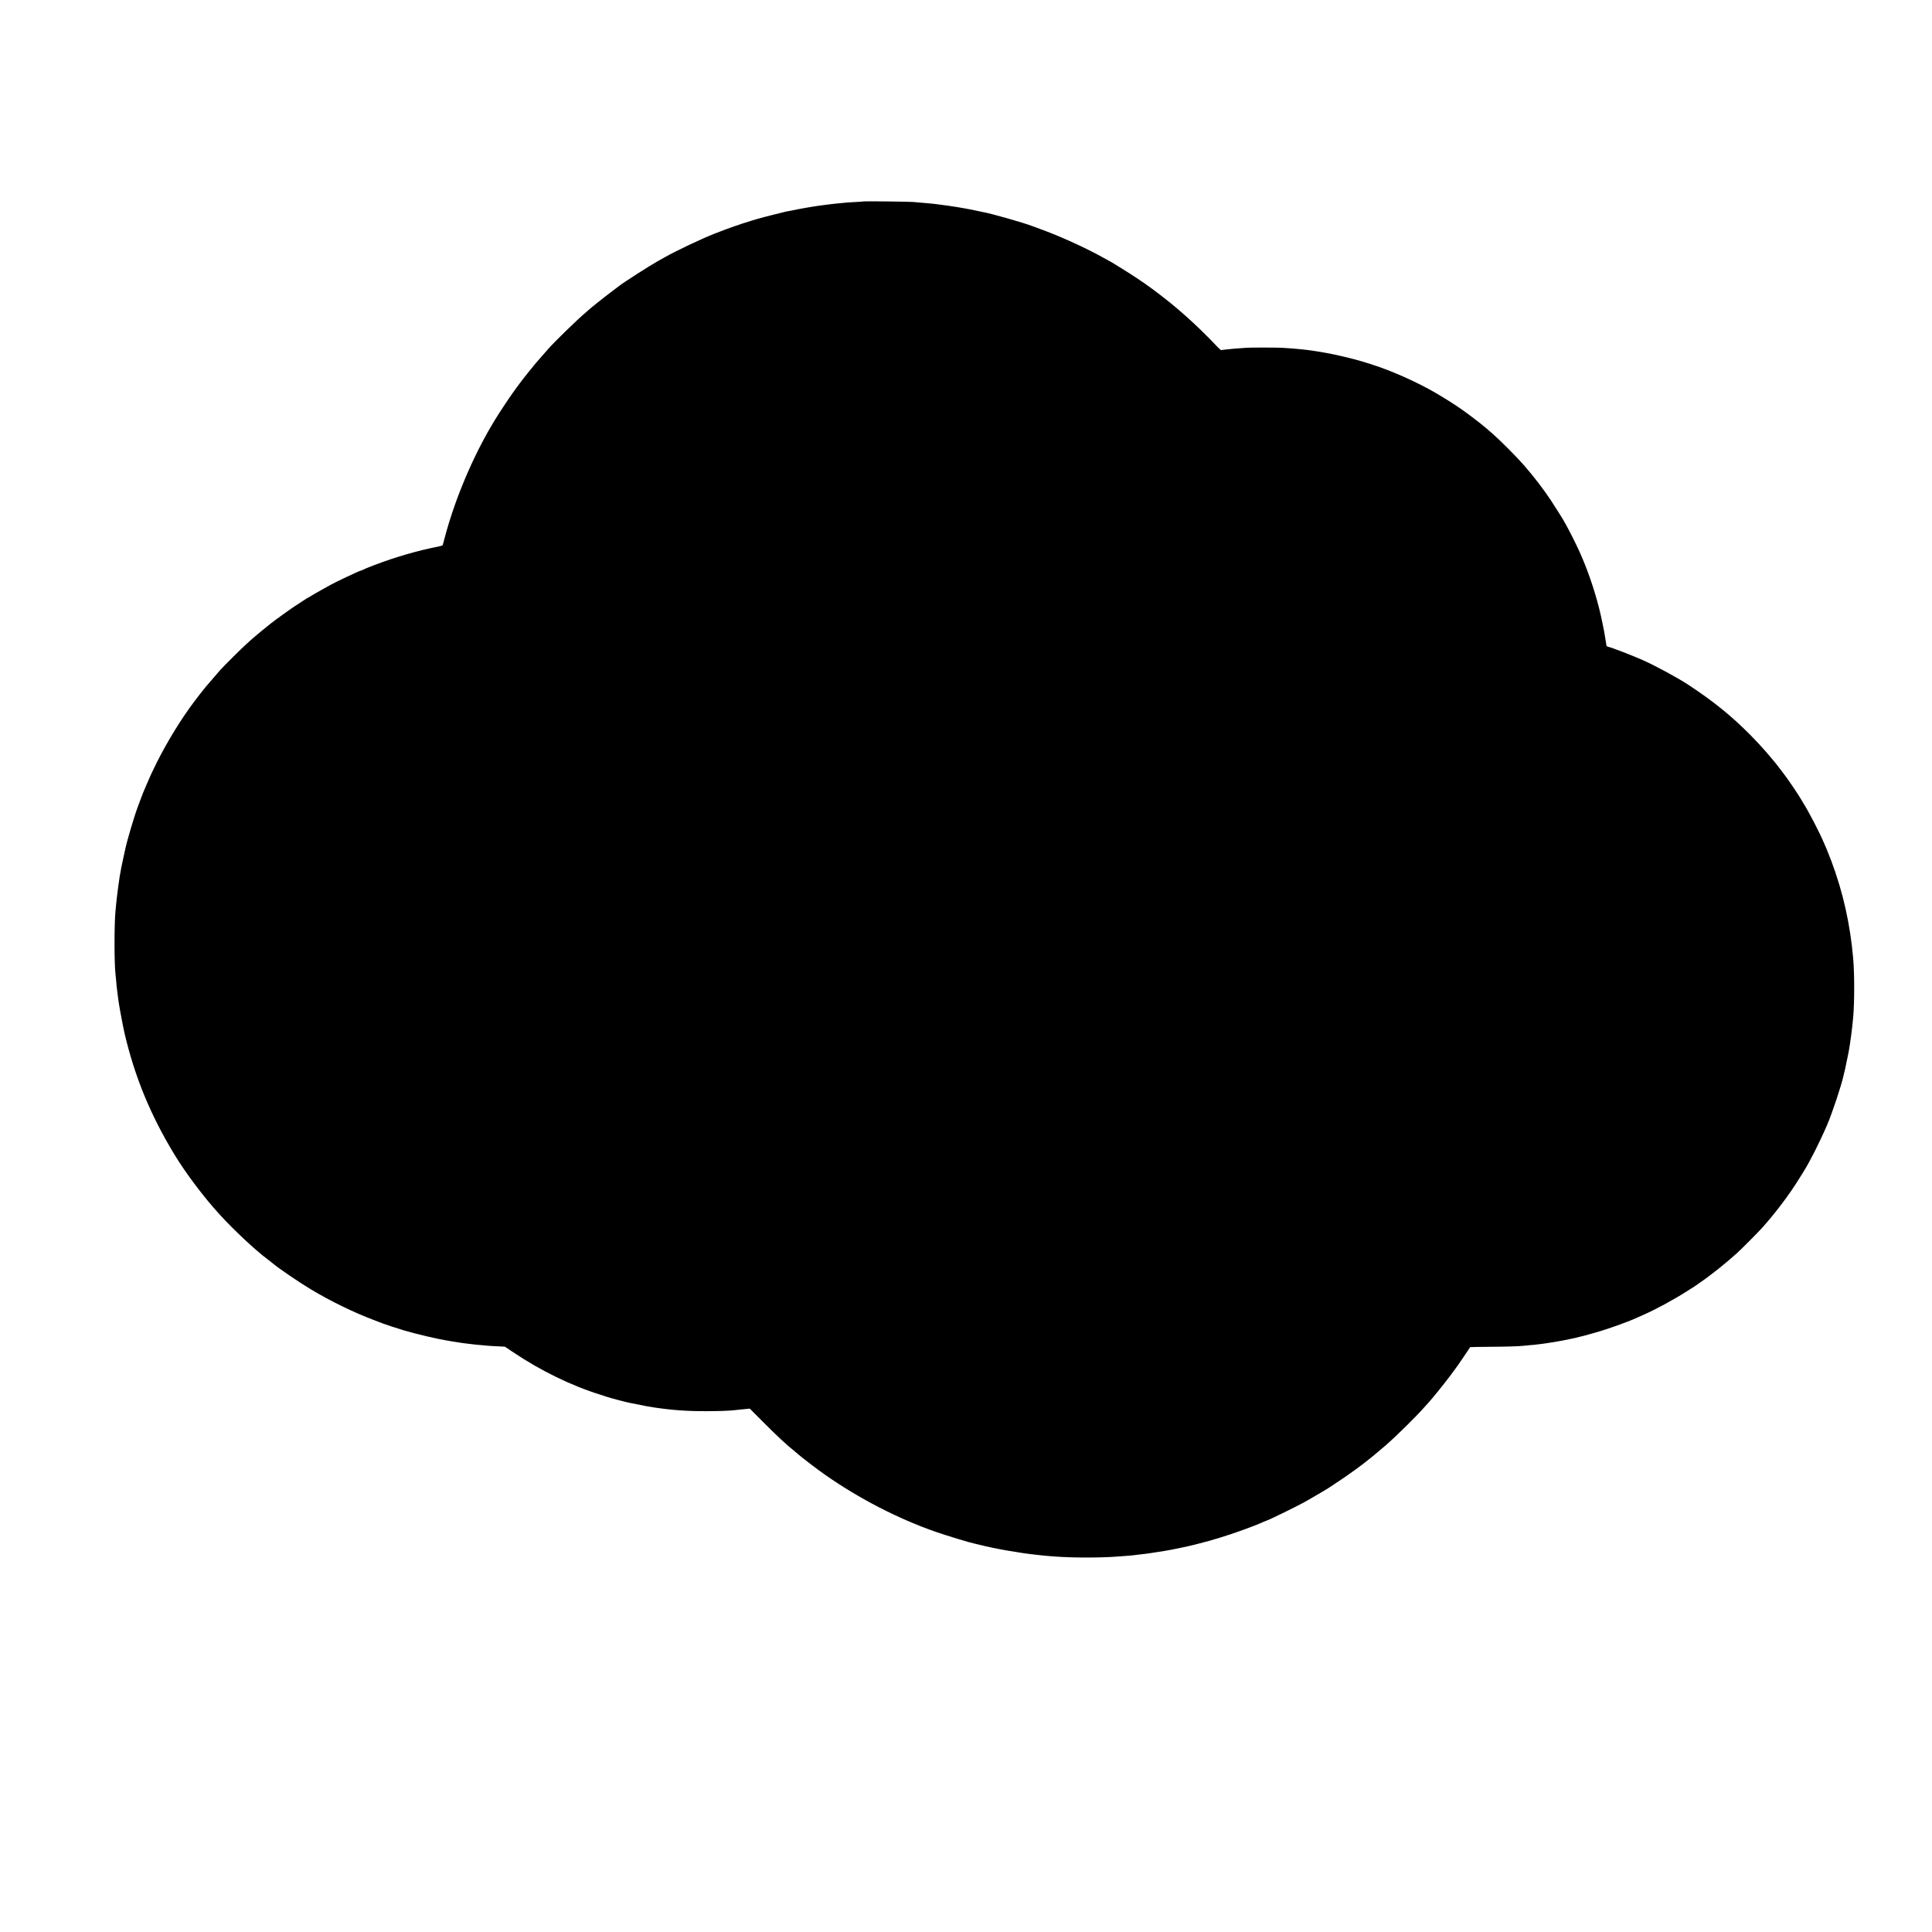
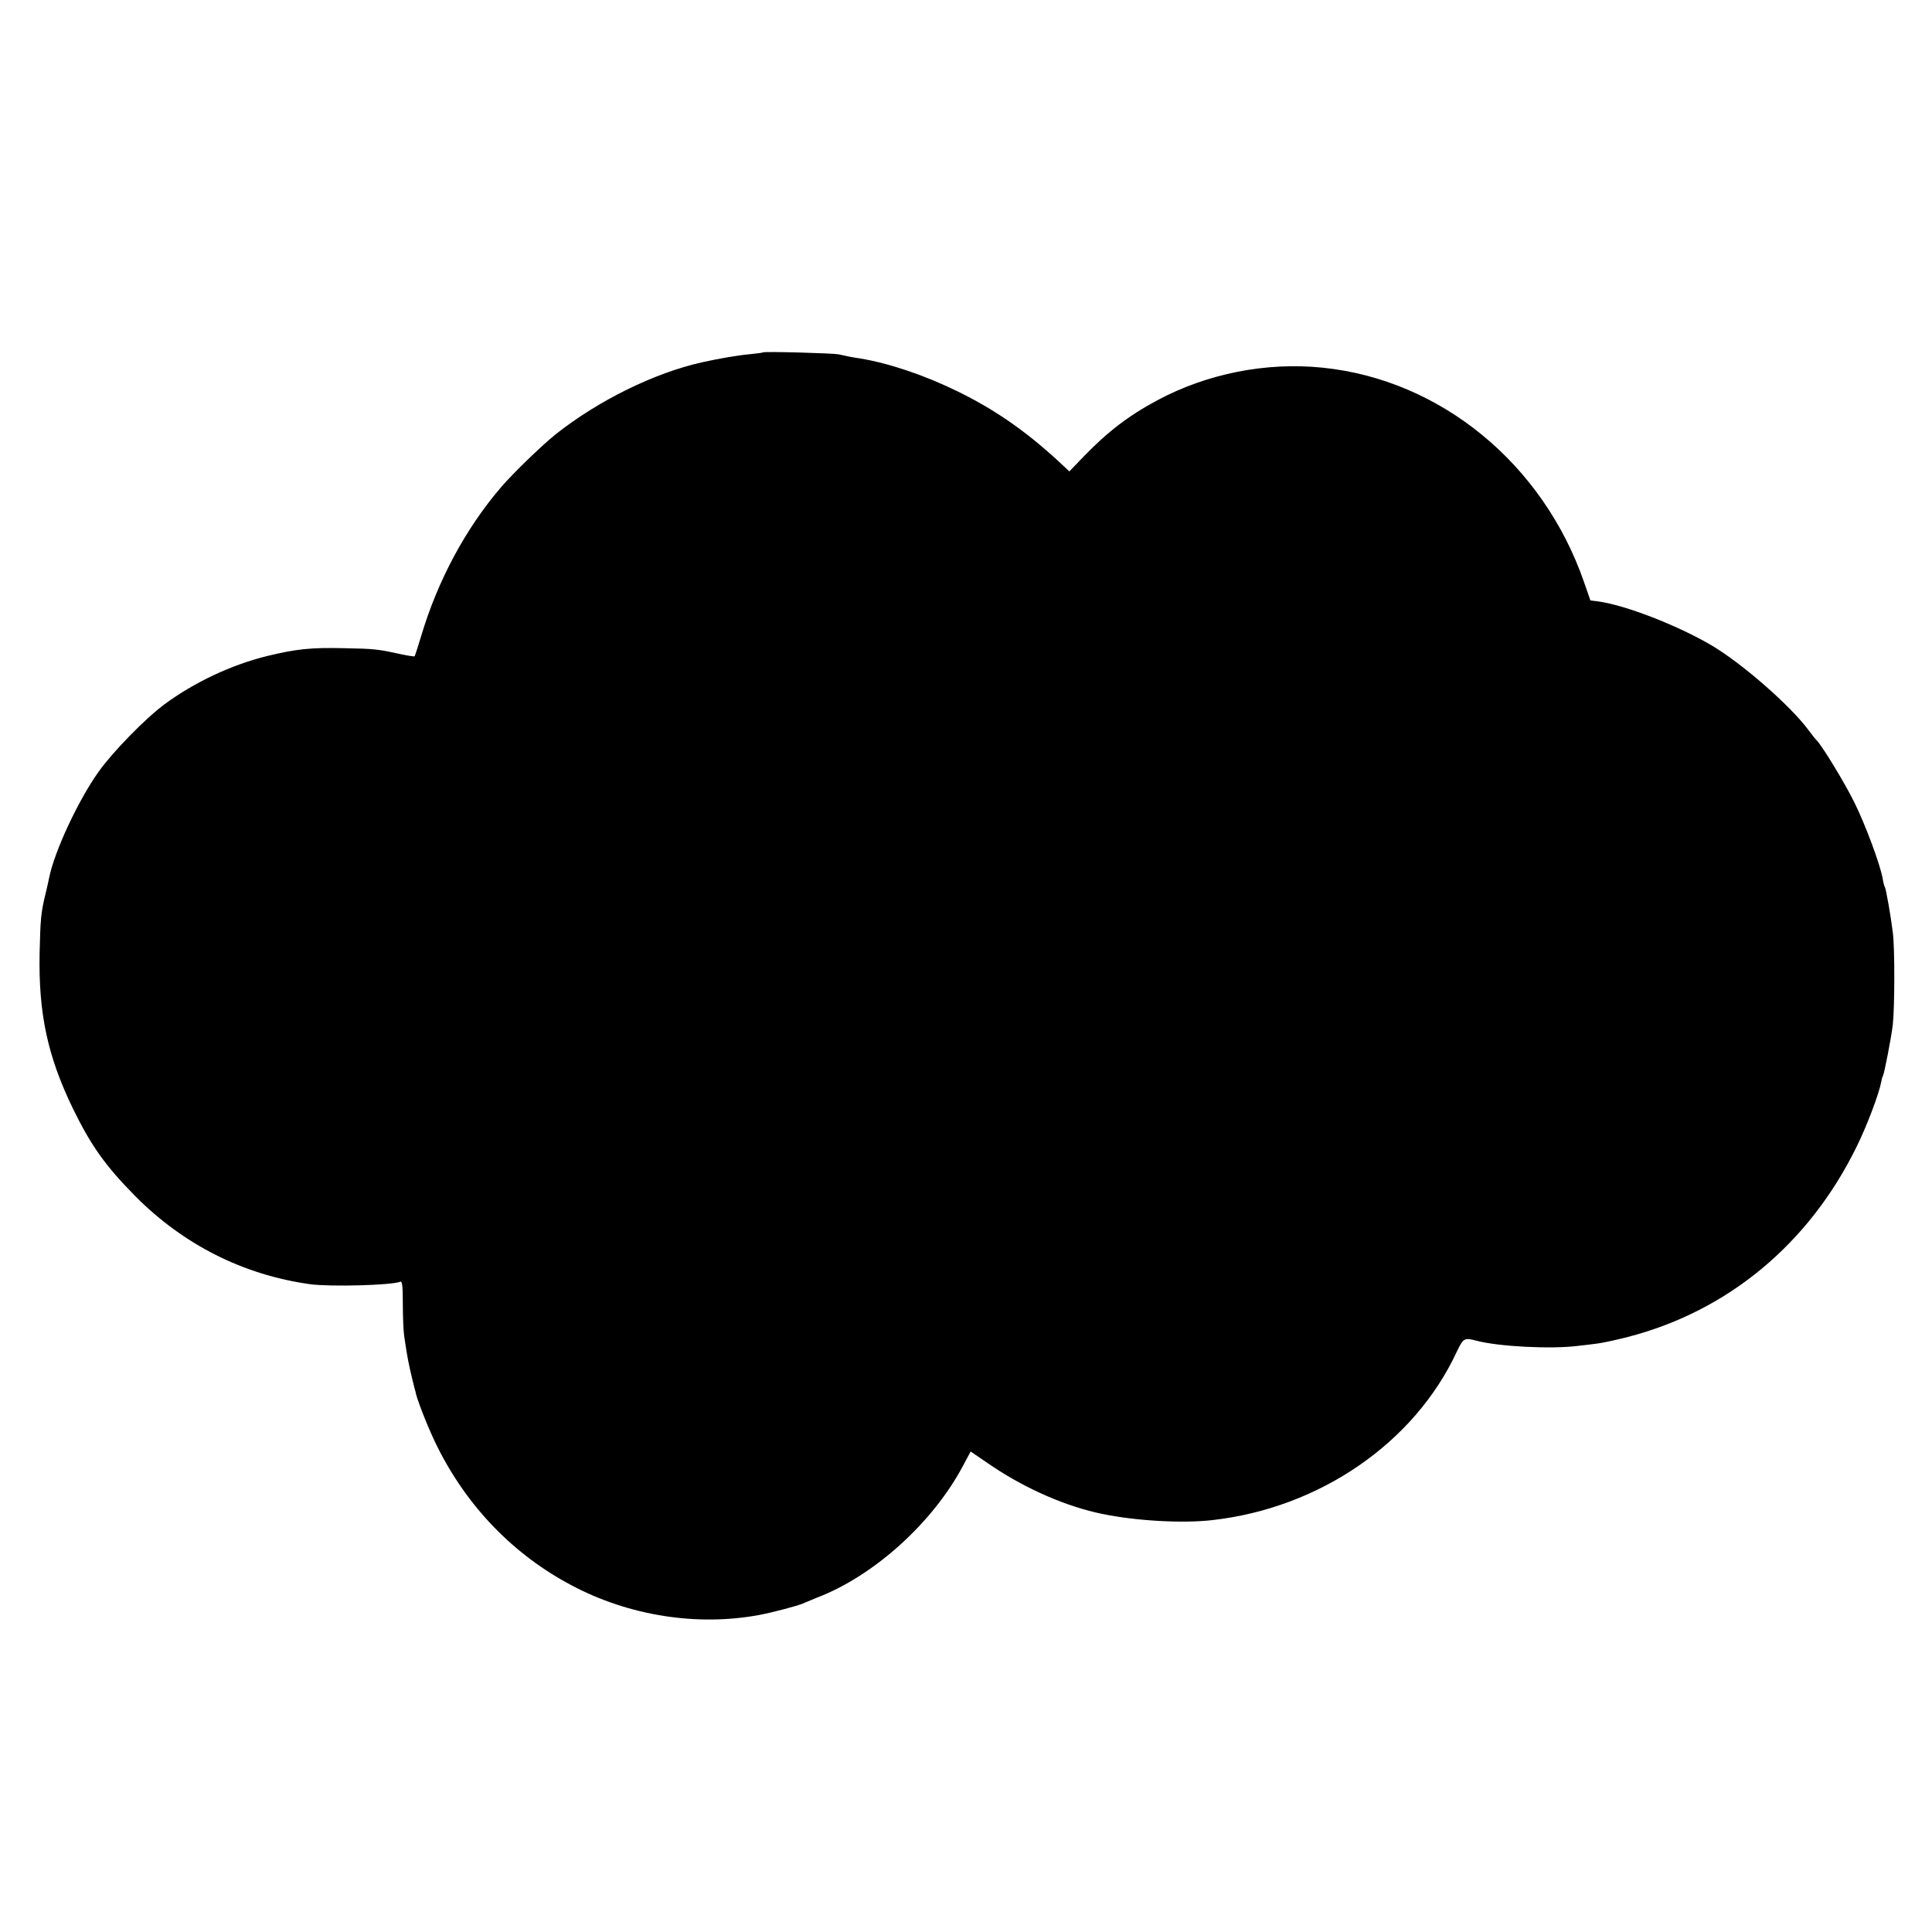
- <svg xmlns="http://www.w3.org/2000/svg" version="1.0" width="3419pt" height="3419pt" viewBox="0 0 3419 3419" preserveAspectRatio="xMidYMid meet">
-   <g transform="translate(0,3419) scale(0.1,-0.1)" fill="#000000" stroke="none">
-     <path d="M15289 30626 c-2 -2 -62 -7 -134 -10 -71 -4 -146 -9 -165 -10 -19 -2 -66 -7 -105 -10 -38 -4 -83 -8 -100 -10 -16 -3 -57 -7 -90 -10 -33 -4 -71 -8 -85 -11 -14 -2 -47 -7 -75 -10 -27 -3 -61 -7 -75 -10 -14 -2 -43 -7 -65 -10 -22 -3 -89 -14 -150 -25 -116 -21 -116 -21 -238 -46 -42 -8 -87 -17 -100 -19 -12 -3 -121 -30 -242 -60 -203 -51 -316 -83 -485 -138 -36 -12 -67 -22 -70 -22 -3 -1 -12 -4 -20 -8 -8 -3 -49 -17 -91 -30 -74 -25 -233 -84 -359 -134 -226 -89 -676 -302 -875 -415 -44 -25 -100 -56 -125 -70 -144 -80 -616 -383 -684 -439 -6 -5 -72 -55 -146 -110 -128 -96 -389 -305 -400 -320 -3 -4 -25 -23 -50 -44 -126 -104 -537 -503 -655 -636 -92 -104 -185 -210 -222 -254 -64 -76 -225 -278 -248 -309 -11 -15 -49 -67 -85 -114 -82 -111 -184 -259 -314 -460 -402 -621 -765 -1448 -966 -2207 -18 -66 -33 -125 -35 -131 -2 -6 -32 -17 -67 -24 -379 -74 -764 -186 -1143 -330 -124 -47 -168 -65 -208 -86 -16 -8 -33 -14 -38 -14 -16 0 -470 -214 -529 -250 -8 -5 -73 -41 -145 -81 -71 -39 -158 -89 -192 -110 -34 -21 -64 -39 -67 -39 -2 0 -40 -23 -83 -52 -43 -28 -109 -72 -148 -97 -92 -60 -341 -240 -430 -310 -88 -69 -282 -230 -317 -262 -14 -13 -59 -53 -99 -89 -76 -66 -402 -390 -474 -470 -43 -48 -227 -262 -254 -295 -15 -19 -82 -102 -108 -135 -7 -8 -26 -33 -42 -55 -17 -22 -34 -45 -38 -50 -237 -311 -492 -725 -684 -1110 -87 -175 -110 -225 -186 -405 -24 -58 -48 -114 -53 -125 -4 -11 -22 -56 -38 -100 -17 -44 -38 -100 -47 -125 -65 -170 -195 -607 -229 -770 -3 -14 -19 -86 -35 -160 -16 -74 -32 -148 -35 -165 -21 -123 -26 -152 -30 -170 -2 -11 -7 -42 -10 -70 -4 -27 -11 -81 -17 -120 -5 -38 -12 -92 -15 -120 -3 -27 -7 -60 -9 -72 -2 -12 -6 -57 -10 -100 -4 -43 -9 -94 -11 -113 -23 -235 -23 -923 0 -1120 3 -19 7 -69 11 -110 6 -80 13 -144 21 -200 3 -19 7 -55 10 -80 3 -25 7 -56 9 -70 2 -14 7 -43 10 -65 14 -95 79 -436 100 -525 181 -770 456 -1438 878 -2135 206 -340 524 -762 806 -1070 254 -278 638 -637 846 -790 44 -33 71 -55 89 -70 79 -71 474 -341 677 -462 352 -211 760 -410 1114 -543 77 -29 154 -58 170 -65 37 -15 251 -85 365 -119 207 -62 592 -152 770 -181 19 -3 60 -10 90 -15 30 -5 73 -11 95 -15 22 -3 51 -7 65 -10 14 -2 48 -7 75 -10 53 -6 120 -14 170 -20 17 -2 66 -7 110 -10 44 -3 94 -8 110 -10 17 -2 91 -7 165 -10 l135 -7 145 -97 c484 -326 1033 -594 1540 -751 58 -18 114 -36 125 -41 37 -14 331 -92 394 -104 9 -2 63 -13 121 -24 183 -37 203 -41 300 -56 330 -50 592 -69 940 -68 210 0 415 7 492 17 18 3 60 7 93 10 33 3 88 9 122 12 l62 6 238 -239 c250 -251 410 -400 563 -522 23 -19 48 -40 54 -46 45 -42 355 -279 483 -368 602 -420 1289 -774 1948 -1004 206 -71 613 -195 688 -209 12 -2 58 -13 102 -24 249 -65 732 -149 1000 -175 33 -3 74 -8 90 -10 17 -2 64 -7 105 -10 41 -3 100 -8 130 -10 299 -24 815 -24 1115 0 22 2 83 6 135 10 52 3 106 8 120 10 14 2 50 7 80 10 93 10 144 16 170 20 14 2 45 7 70 10 25 3 86 12 135 21 50 8 104 16 120 19 90 13 399 77 525 109 219 56 296 77 455 126 266 82 611 207 767 279 26 11 49 21 52 21 18 0 497 233 651 317 112 61 448 258 470 276 6 4 66 45 135 90 108 71 162 109 320 222 54 39 185 138 190 144 3 3 23 19 45 36 22 16 42 31 45 35 3 3 30 25 60 50 63 52 76 63 185 156 176 152 531 500 675 663 41 46 83 92 92 102 56 59 258 309 368 454 141 188 160 215 280 395 46 69 85 127 87 130 2 2 151 5 331 6 290 1 538 9 612 18 14 2 65 7 113 11 48 3 96 8 105 10 9 1 44 6 77 9 33 4 71 9 85 11 14 2 42 7 63 10 77 11 115 17 212 35 55 11 111 21 125 24 52 9 257 57 305 71 28 8 107 30 178 50 217 60 571 186 742 264 22 10 69 31 105 47 221 96 541 269 773 417 70 45 135 87 145 92 9 6 19 12 22 15 3 3 34 25 70 49 200 137 470 353 660 526 97 89 365 359 448 451 237 265 473 578 648 860 38 61 74 119 81 130 110 174 289 528 418 829 89 207 251 693 290 873 3 12 7 31 10 43 2 11 6 28 9 37 3 9 7 28 10 42 2 14 16 79 30 145 14 66 28 134 31 150 12 66 35 213 40 260 4 28 8 61 10 75 5 31 24 207 30 275 24 273 24 773 0 1045 -53 609 -181 1176 -387 1725 -34 88 -71 183 -83 210 -13 28 -35 79 -50 115 -74 176 -262 539 -370 711 -5 9 -18 31 -29 49 -44 79 -255 390 -323 475 -13 17 -27 35 -31 40 -140 189 -348 428 -547 629 -341 343 -649 592 -1095 886 -188 124 -587 340 -810 439 -196 86 -531 216 -613 236 -15 4 -28 12 -28 19 -4 29 -7 53 -13 81 -3 17 -8 50 -12 75 -9 75 -74 388 -106 510 -89 346 -205 683 -343 990 -57 128 -191 395 -234 468 -17 29 -31 54 -31 56 0 8 -171 282 -243 390 -142 213 -304 423 -481 626 -120 138 -404 424 -536 540 -52 45 -108 95 -125 109 -44 39 -168 137 -249 197 -39 29 -75 57 -81 61 -17 14 -178 127 -220 154 -177 115 -333 209 -470 284 -170 93 -431 216 -595 282 -47 18 -94 38 -105 43 -35 15 -235 88 -265 95 -3 1 -12 4 -20 7 -16 7 -73 24 -180 57 -170 52 -481 126 -655 156 -155 27 -201 34 -245 40 -25 3 -56 8 -70 10 -14 2 -54 7 -90 10 -36 4 -81 8 -100 10 -34 4 -142 12 -265 20 -74 5 -561 6 -630 1 -27 -2 -95 -7 -150 -11 -55 -4 -113 -8 -130 -11 -16 -2 -57 -6 -90 -9 -33 -3 -67 -8 -76 -11 -11 -3 -39 19 -80 63 -278 295 -570 566 -864 802 -212 169 -352 272 -570 418 -131 87 -479 303 -489 303 -2 0 -52 27 -112 61 -279 156 -722 359 -1049 479 -93 34 -179 66 -190 70 -153 59 -725 222 -865 246 -14 3 -68 14 -120 25 -52 11 -106 23 -120 25 -14 2 -47 9 -75 14 -27 5 -66 12 -85 15 -19 3 -46 7 -60 10 -14 2 -43 7 -65 10 -22 3 -51 7 -65 10 -14 2 -63 9 -110 15 -47 6 -96 13 -110 15 -30 5 -139 16 -195 20 -77 6 -191 16 -240 21 -55 6 -860 15 -866 10z" />
+ <svg xmlns="http://www.w3.org/2000/svg" version="1.0" width="1000pt" height="1000pt" viewBox="0 0 1000 1000" preserveAspectRatio="xMidYMid meet">
+   <g transform="translate(0,1000) scale(0.1,-0.1)" fill="#000000" stroke="none">
+     <path d="M3949 8176 c-2 -2 -35 -6 -74 -10 -56 -5 -155 -22 -240 -41 -248 -55 -538 -198 -759 -373 -69 -55 -221 -202 -281 -272 -185 -215 -330 -486 -415 -772 -17 -56 -32 -103 -34 -105 -2 -2 -34 3 -72 11 -118 26 -135 28 -294 31 -172 4 -246 -4 -399 -41 -183 -45 -376 -136 -529 -249 -99 -73 -269 -247 -342 -350 -106 -149 -229 -413 -256 -550 -2 -11 -10 -47 -18 -80 -24 -97 -27 -131 -31 -310 -6 -310 41 -531 171 -800 95 -195 169 -299 324 -456 250 -252 560 -408 905 -456 103 -14 420 -6 468 13 9 3 12 -26 12 -113 0 -65 3 -140 7 -168 4 -27 10 -68 14 -90 5 -34 22 -113 39 -178 3 -9 7 -25 9 -35 14 -52 69 -189 109 -269 156 -313 396 -561 698 -720 295 -156 647 -212 969 -152 69 13 198 47 225 59 11 5 44 18 72 30 297 113 603 390 759 686 l38 71 110 -75 c179 -120 386 -210 571 -248 174 -36 416 -50 571 -32 555 63 1045 400 1264 871 34 71 39 74 100 58 115 -31 390 -45 530 -27 30 3 75 9 99 12 24 3 95 18 157 34 518 134 937 482 1183 983 55 111 116 274 128 336 2 13 6 28 9 32 7 13 42 191 51 264 10 87 11 400 0 480 -10 82 -35 224 -41 234 -3 4 -8 23 -11 42 -12 71 -89 279 -147 396 -50 102 -174 305 -197 323 -3 3 -22 26 -41 52 -96 129 -349 349 -505 440 -177 103 -440 205 -582 225 l-41 5 -32 92 c-212 615 -743 1051 -1355 1113 -291 30 -597 -31 -853 -168 -150 -80 -258 -163 -382 -291 l-75 -78 -60 56 c-170 156 -328 265 -518 358 -174 85 -355 146 -507 171 -35 5 -62 10 -110 21 -30 6 -385 16 -391 10z" />
  </g>
</svg>
